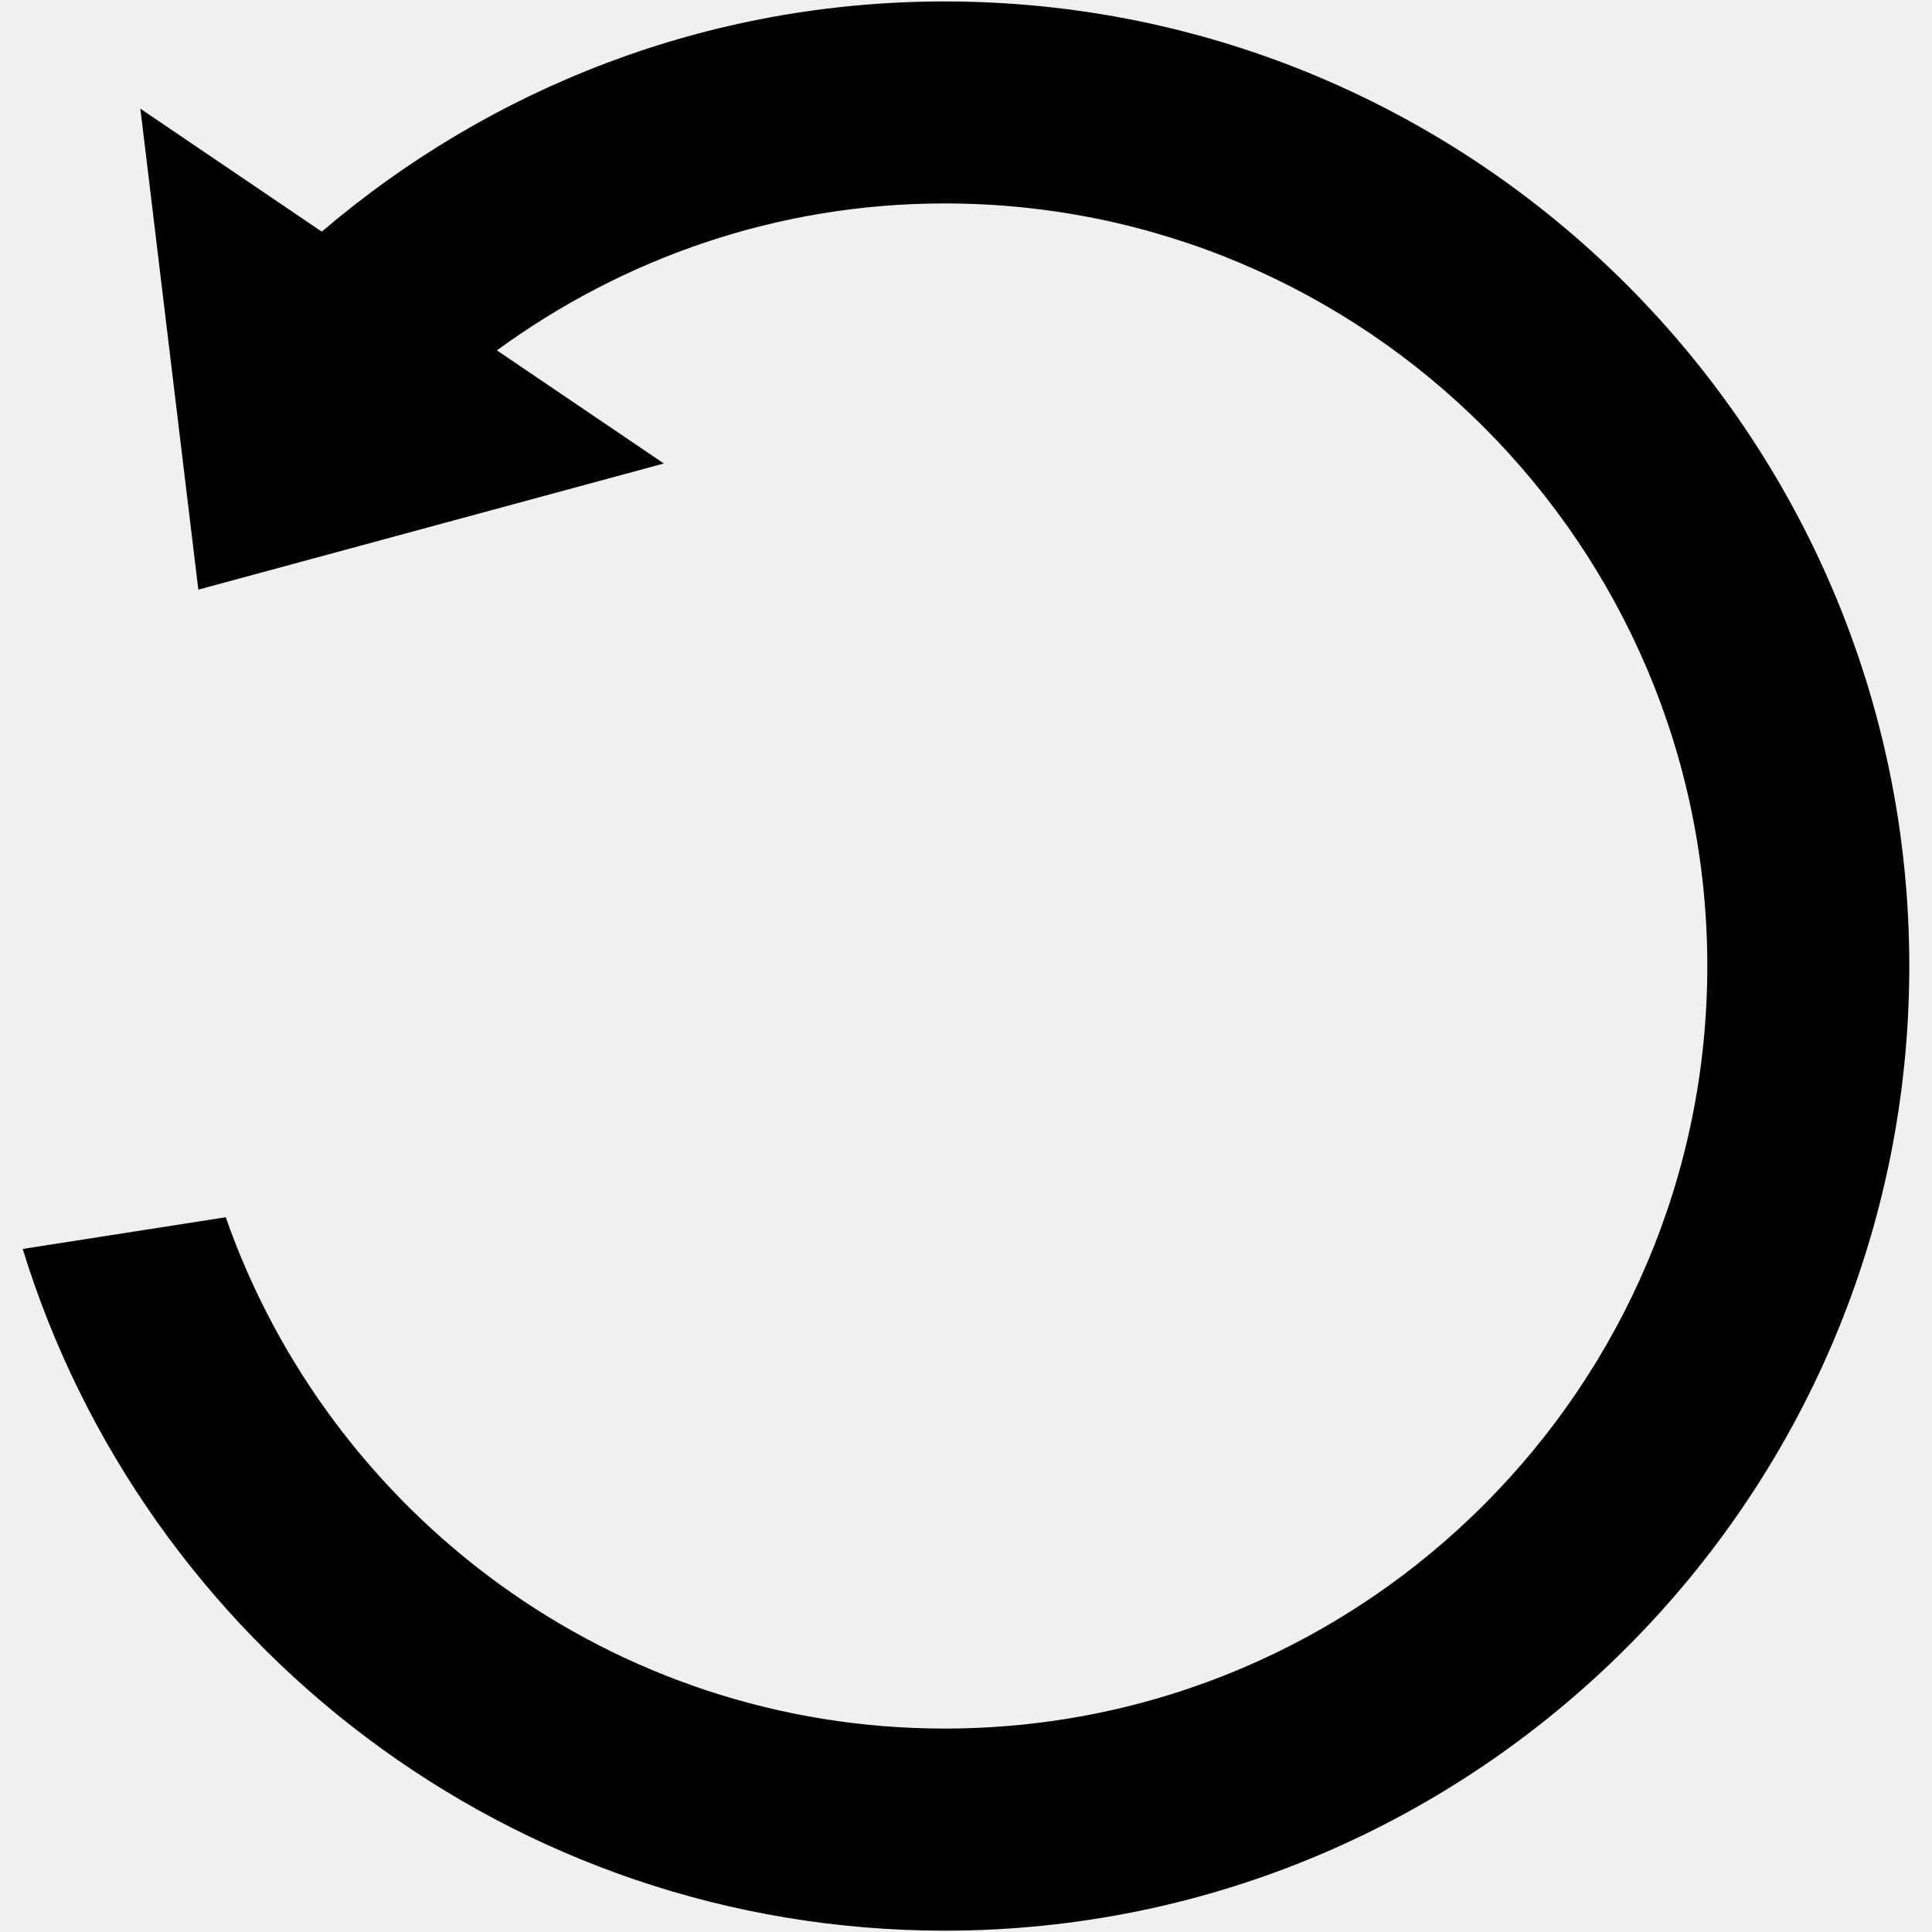
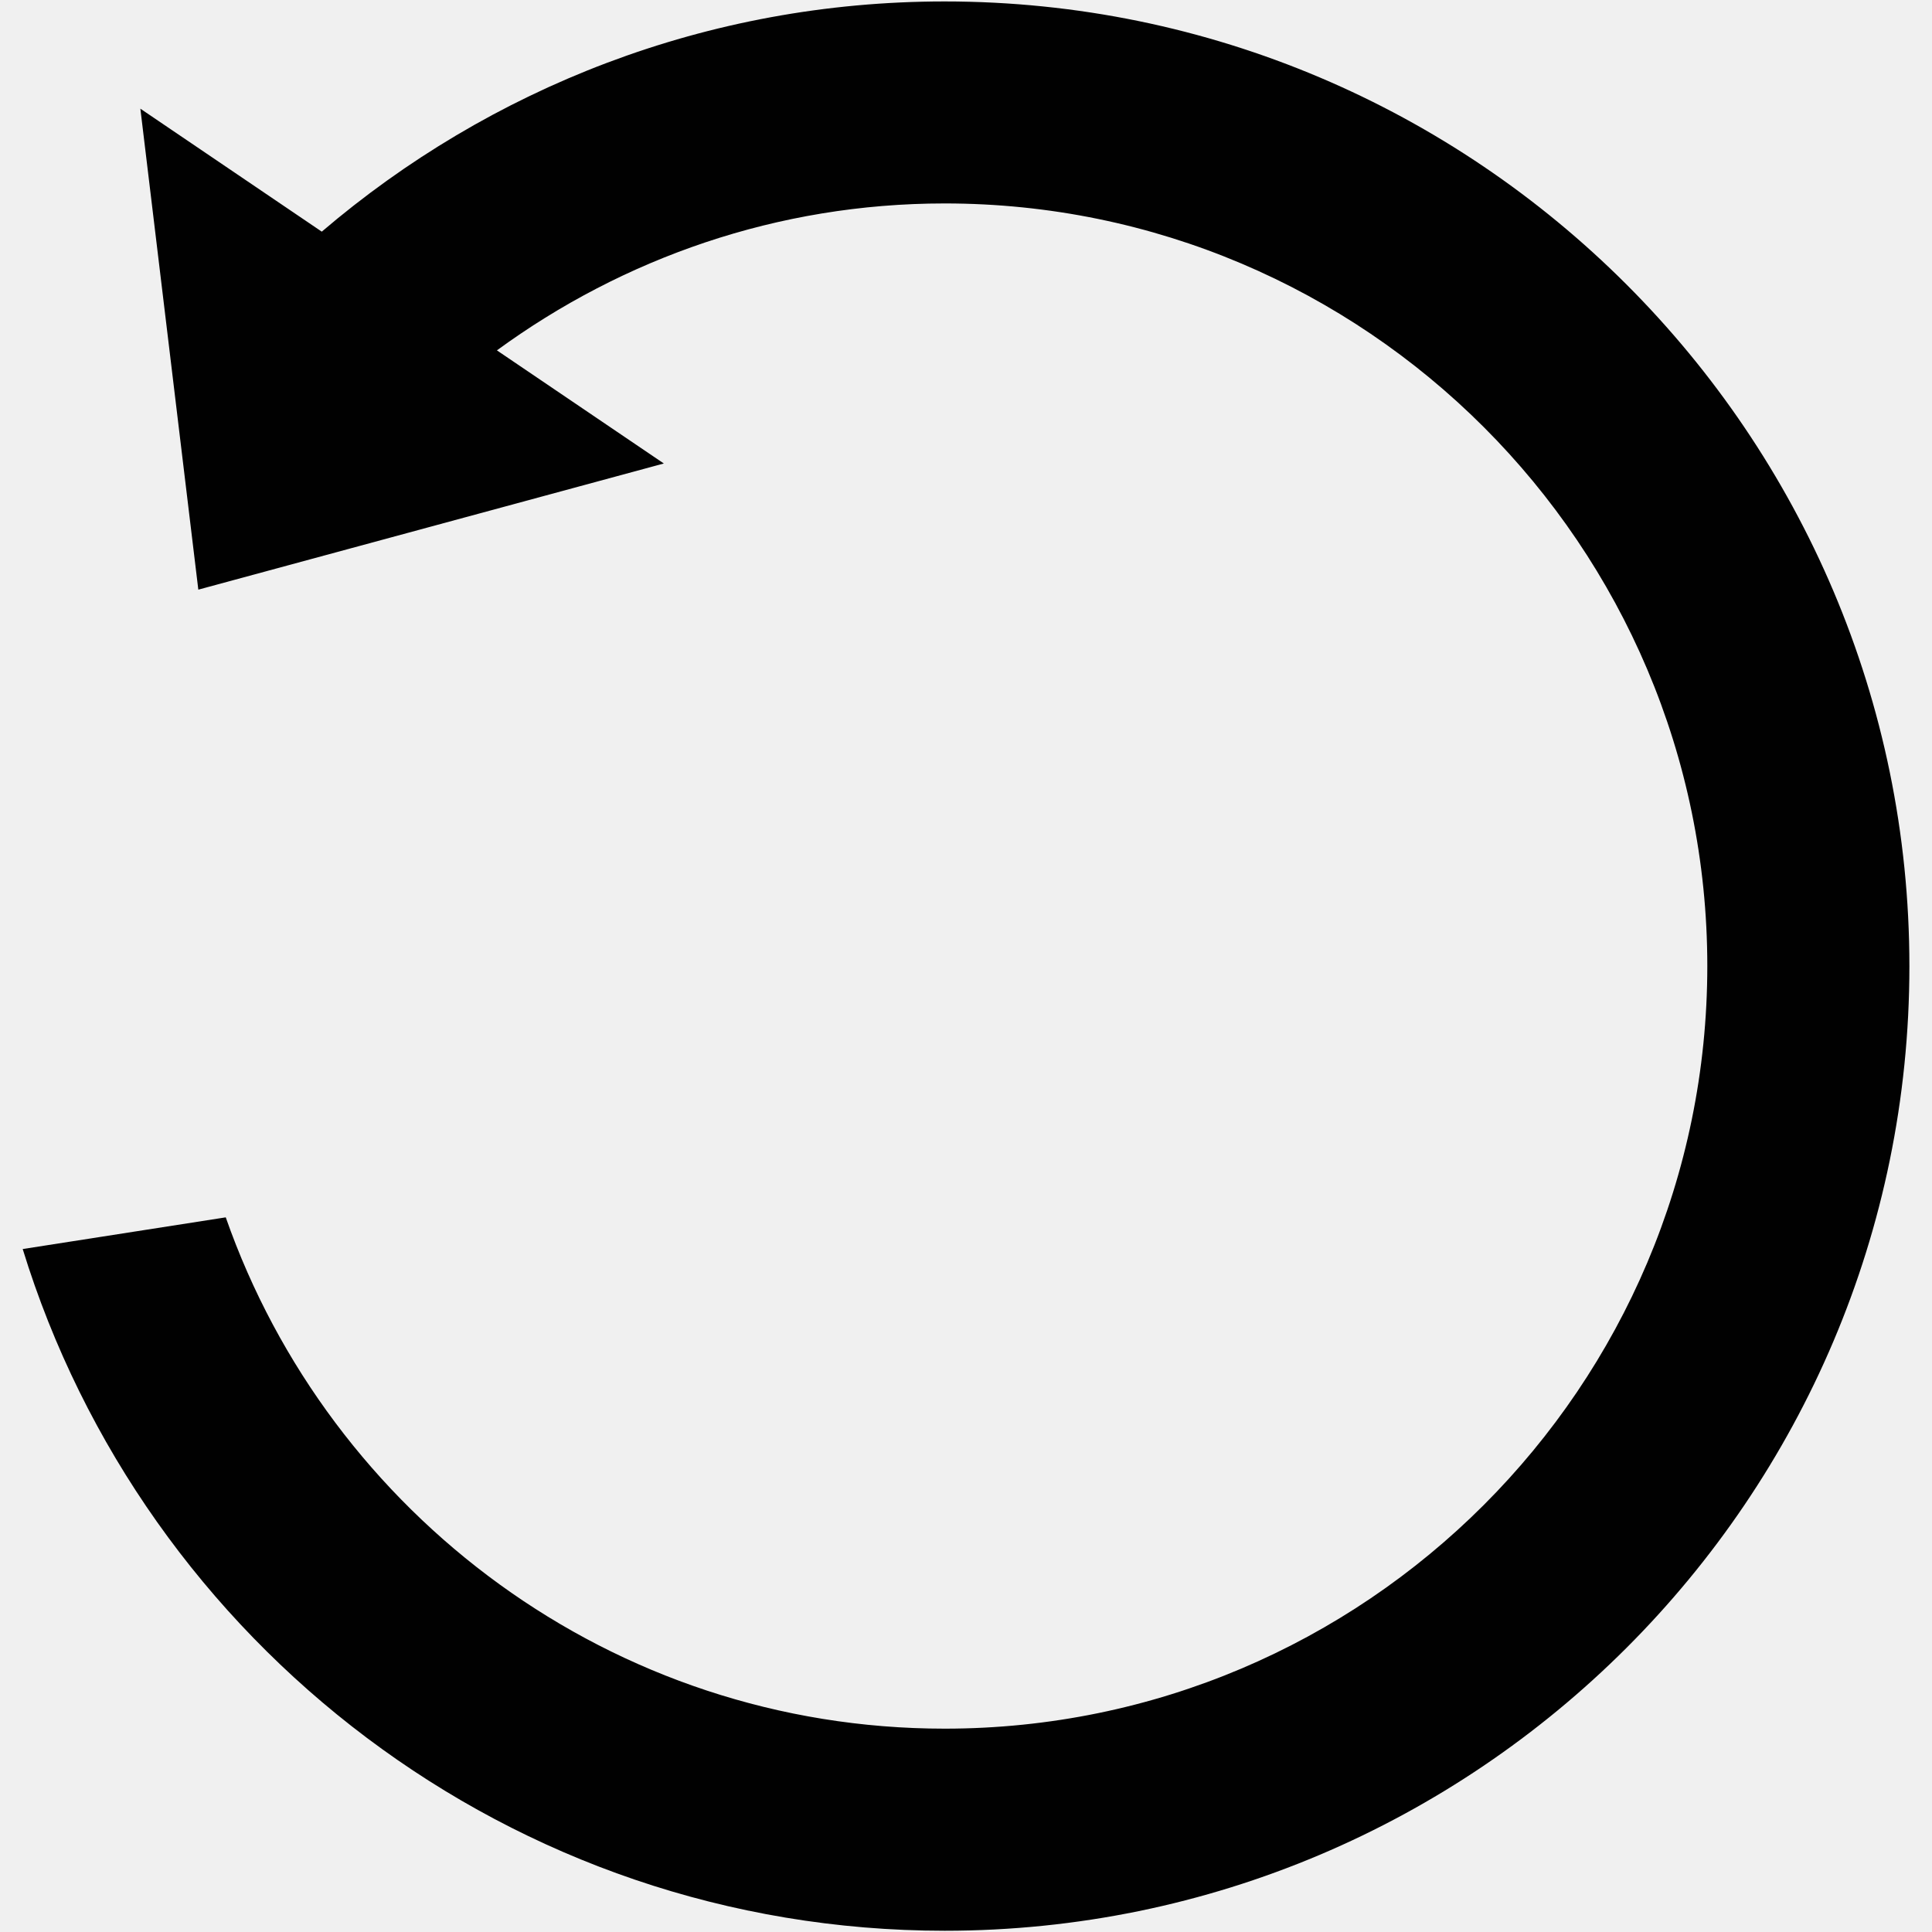
- <svg xmlns="http://www.w3.org/2000/svg" version="1.0" x="0px" y="0px" width="20px" height="20px" viewBox="0 0 20 20" enable-background="new 0 0 20 20" xml:space="preserve">
-   <g id="form_x5F_checkmark">
-     <path display="none" fill="#F4A642" d="M9.778,0.015c-2.46,0-4.71,0.9-6.447,2.383L1.453,1.125l0.6,4.979l4.819-1.306L5.144,3.627   c1.303-0.952,2.902-1.521,4.635-1.521c4.354,0,7.895,3.541,7.895,7.894s-3.541,7.894-7.895,7.894c-3.439,0-6.365-2.216-7.442-5.293   l-2.102,0.328c1.255,4.082,5.059,7.057,9.544,7.057c5.505,0,9.986-4.479,9.986-9.985S15.283,0.015,9.778,0.015z" />
-     <path display="none" fill="#FFFFFF" d="M9.778,0.015c-2.46,0-4.71,0.9-6.447,2.383L1.453,1.125l0.6,4.979l4.819-1.306L5.144,3.627   c1.303-0.952,2.902-1.521,4.635-1.521c4.354,0,7.895,3.541,7.895,7.894s-3.541,7.894-7.895,7.894c-3.439,0-6.365-2.216-7.442-5.293   l-2.102,0.328c1.255,4.082,5.059,7.057,9.544,7.057c5.505,0,9.986-4.479,9.986-9.985S15.283,0.015,9.778,0.015z" />
-     <path fill="#010101" d="M9.778,0.015c-2.46,0-4.71,0.9-6.447,2.383L1.453,1.125l0.6,4.979l4.819-1.306L5.144,3.627   c1.303-0.952,2.902-1.521,4.635-1.521c4.354,0,7.895,3.541,7.895,7.894s-3.541,7.894-7.895,7.894c-3.439,0-6.365-2.216-7.442-5.293   l-2.102,0.328c1.255,4.082,5.059,7.057,9.544,7.057c5.505,0,9.986-4.479,9.986-9.985S15.283,0.015,9.778,0.015z" />
-   </g>
+ <svg xmlns="http://www.w3.org/2000/svg" version="1.0" id="Layer_1" x="0px" y="0px" width="20px" height="20px" viewBox="0 0 20 20" enable-background="new 0 0 20 20" xml:space="preserve">
+   <path fill="#010101" d="M9.778,0.015c-2.46,0-4.71,0.9-6.447,2.383L1.453,1.125l0.6,4.979l4.819-1.306L5.144,3.627  c1.303-0.952,2.902-1.521,4.635-1.521c4.354,0,7.895,3.541,7.895,7.894c0,4.354-3.541,7.895-7.895,7.895  c-3.439,0-6.365-2.217-7.442-5.293L0.235,12.93c1.255,4.081,5.059,7.057,9.544,7.057c5.505,0,9.987-4.479,9.987-9.985  S15.283,0.015,9.778,0.015z" />
</svg>
